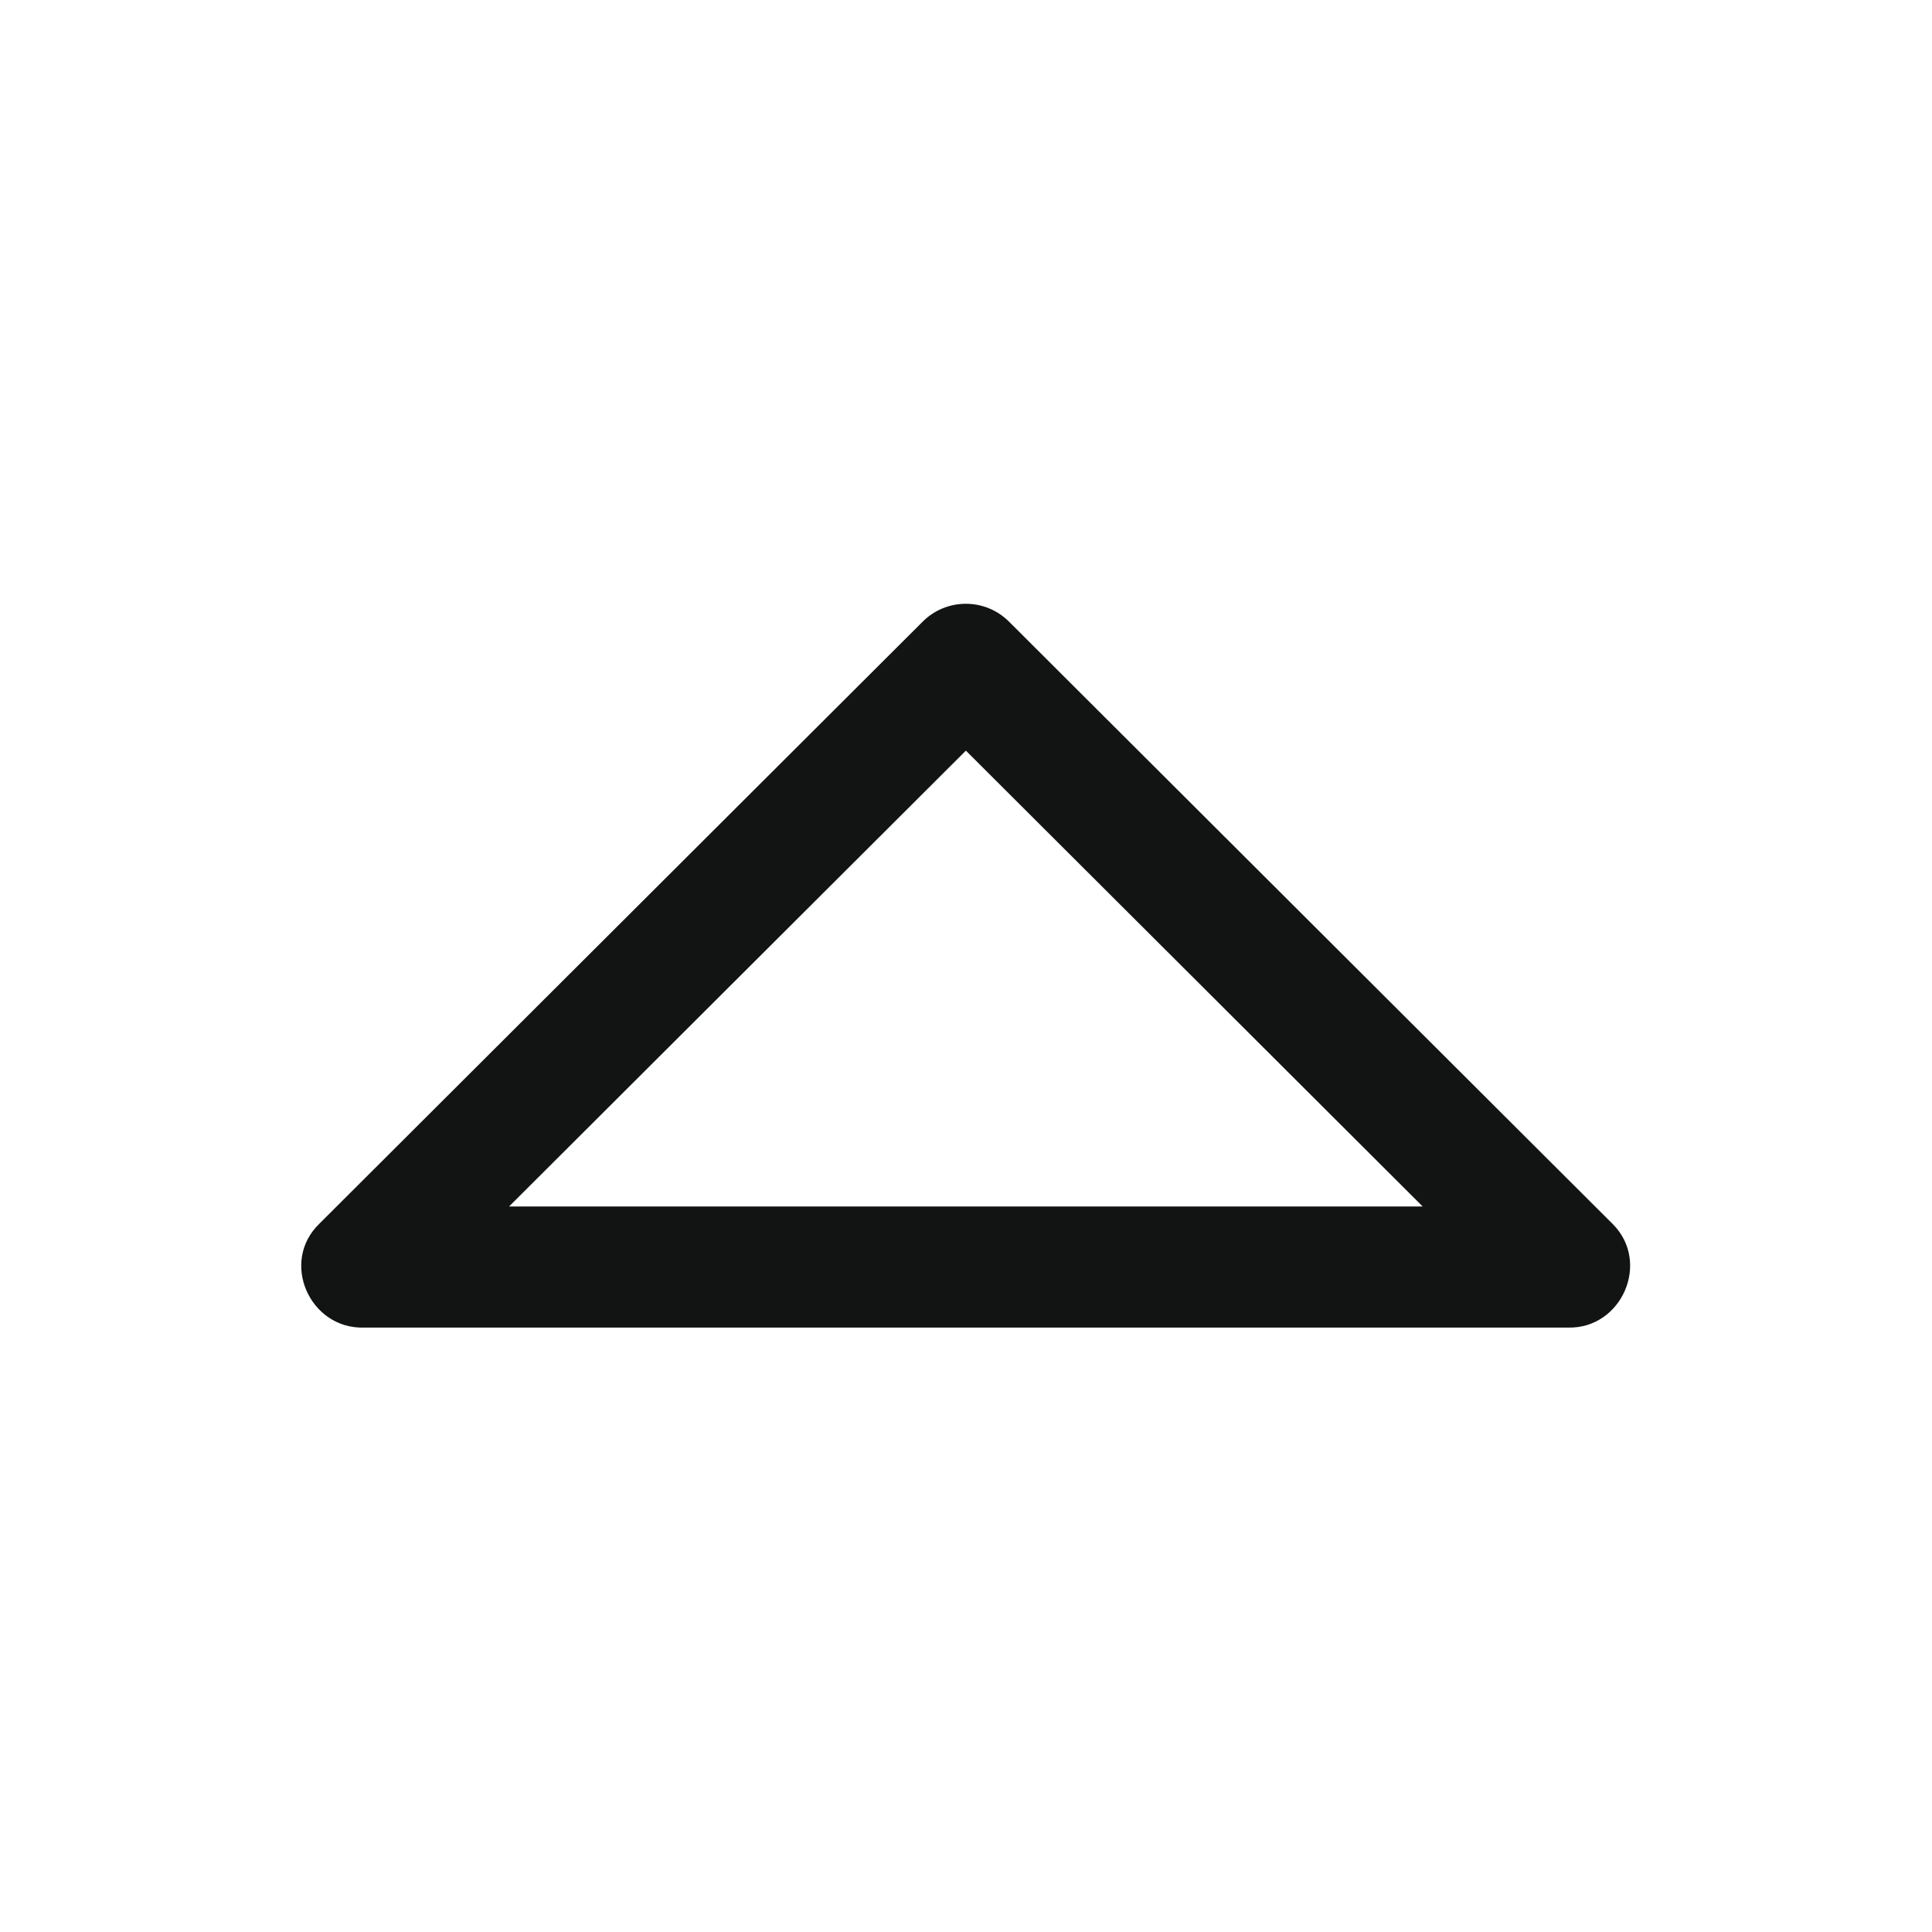
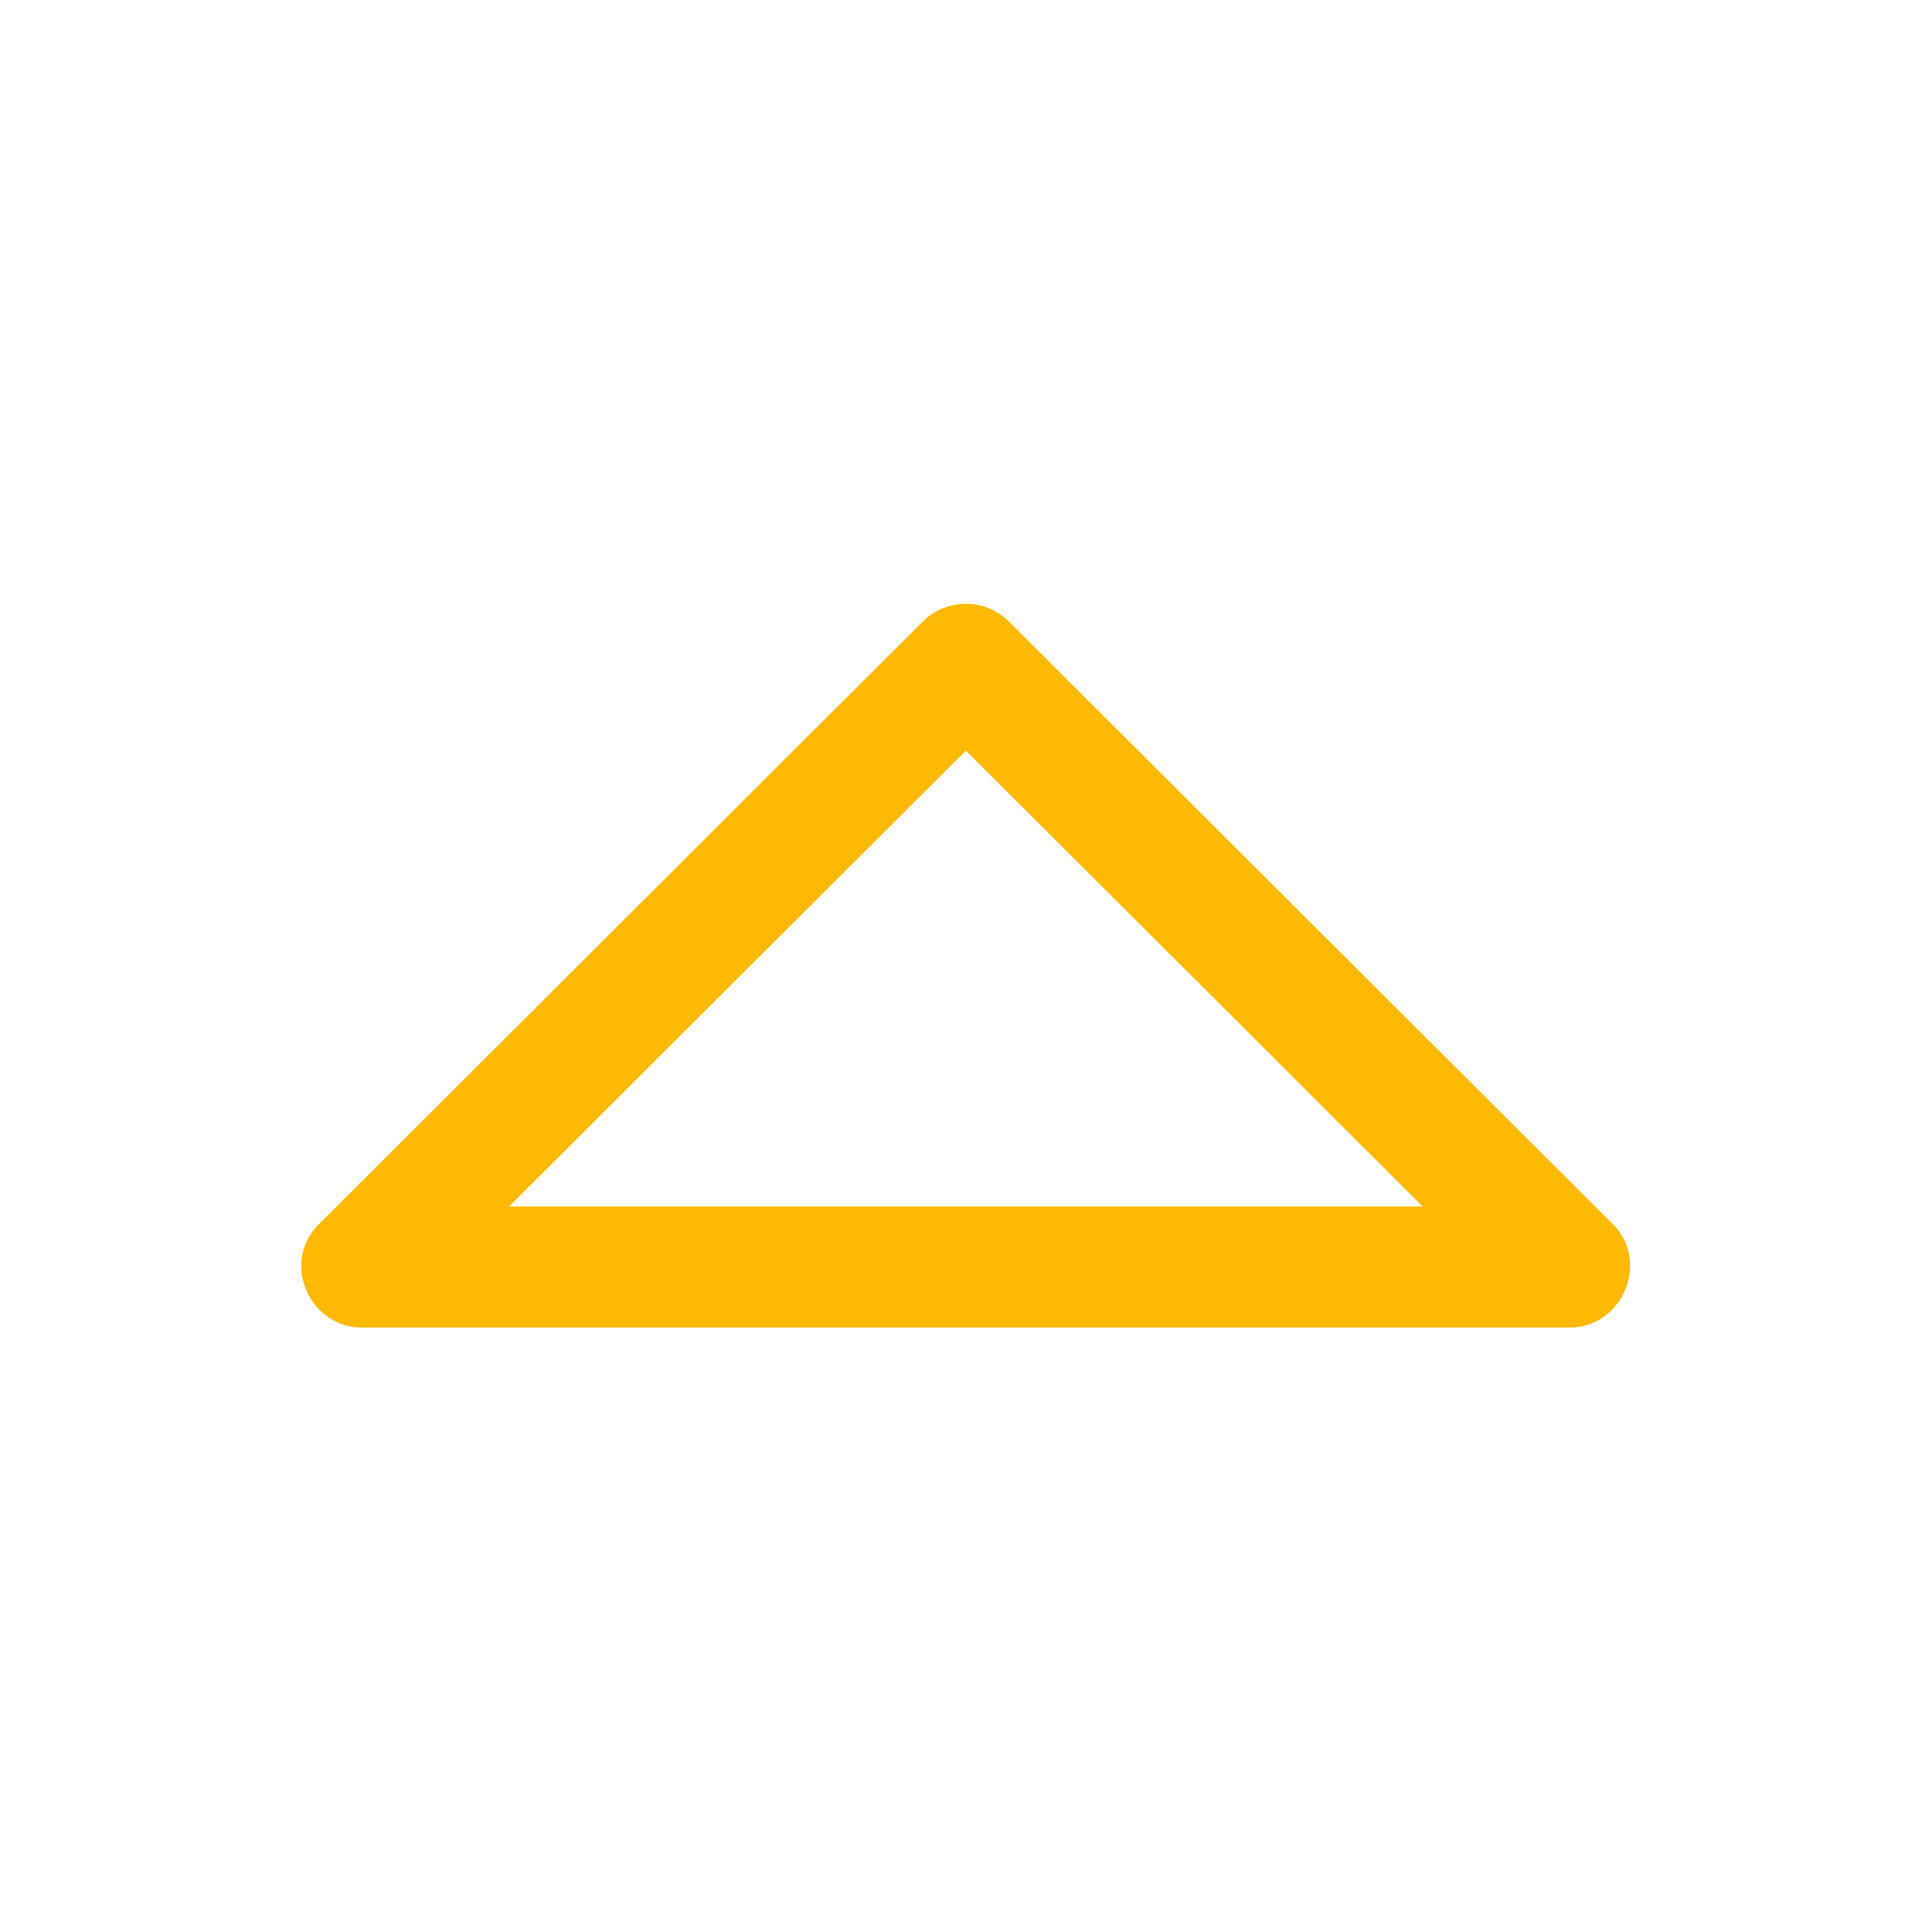
<svg xmlns="http://www.w3.org/2000/svg" enable-background="new 0 0 32 32" id="Слой_1" version="1.1" viewBox="0 0 32 32" xml:space="preserve">
-   <path clip-rule="evenodd" d="M26.711,20.273l-9.999-9.977  c-0.395-0.394-1.034-0.394-1.429,0v0h0l-9.991,9.97c-0.66,0.634-0.162,1.748,0.734,1.723h19.943  C26.862,22.012,27.346,20.906,26.711,20.273z M15.998,12.433l7.566,7.55H8.432L15.998,12.433z" fill="#121313" fill-rule="evenodd" id="Arrow_Drop_Up" />
+   <path clip-rule="evenodd" d="M26.711,20.273l-9.999-9.977  c-0.395-0.394-1.034-0.394-1.429,0v0h0l-9.991,9.97c-0.66,0.634-0.162,1.748,0.734,1.723h19.943  C26.862,22.012,27.346,20.906,26.711,20.273z M15.998,12.433l7.566,7.55H8.432L15.998,12.433z" fill="#feb900" fill-rule="evenodd" id="Arrow_Drop_Up" />
  <g />
  <g />
  <g />
  <g />
  <g />
  <g />
</svg>
